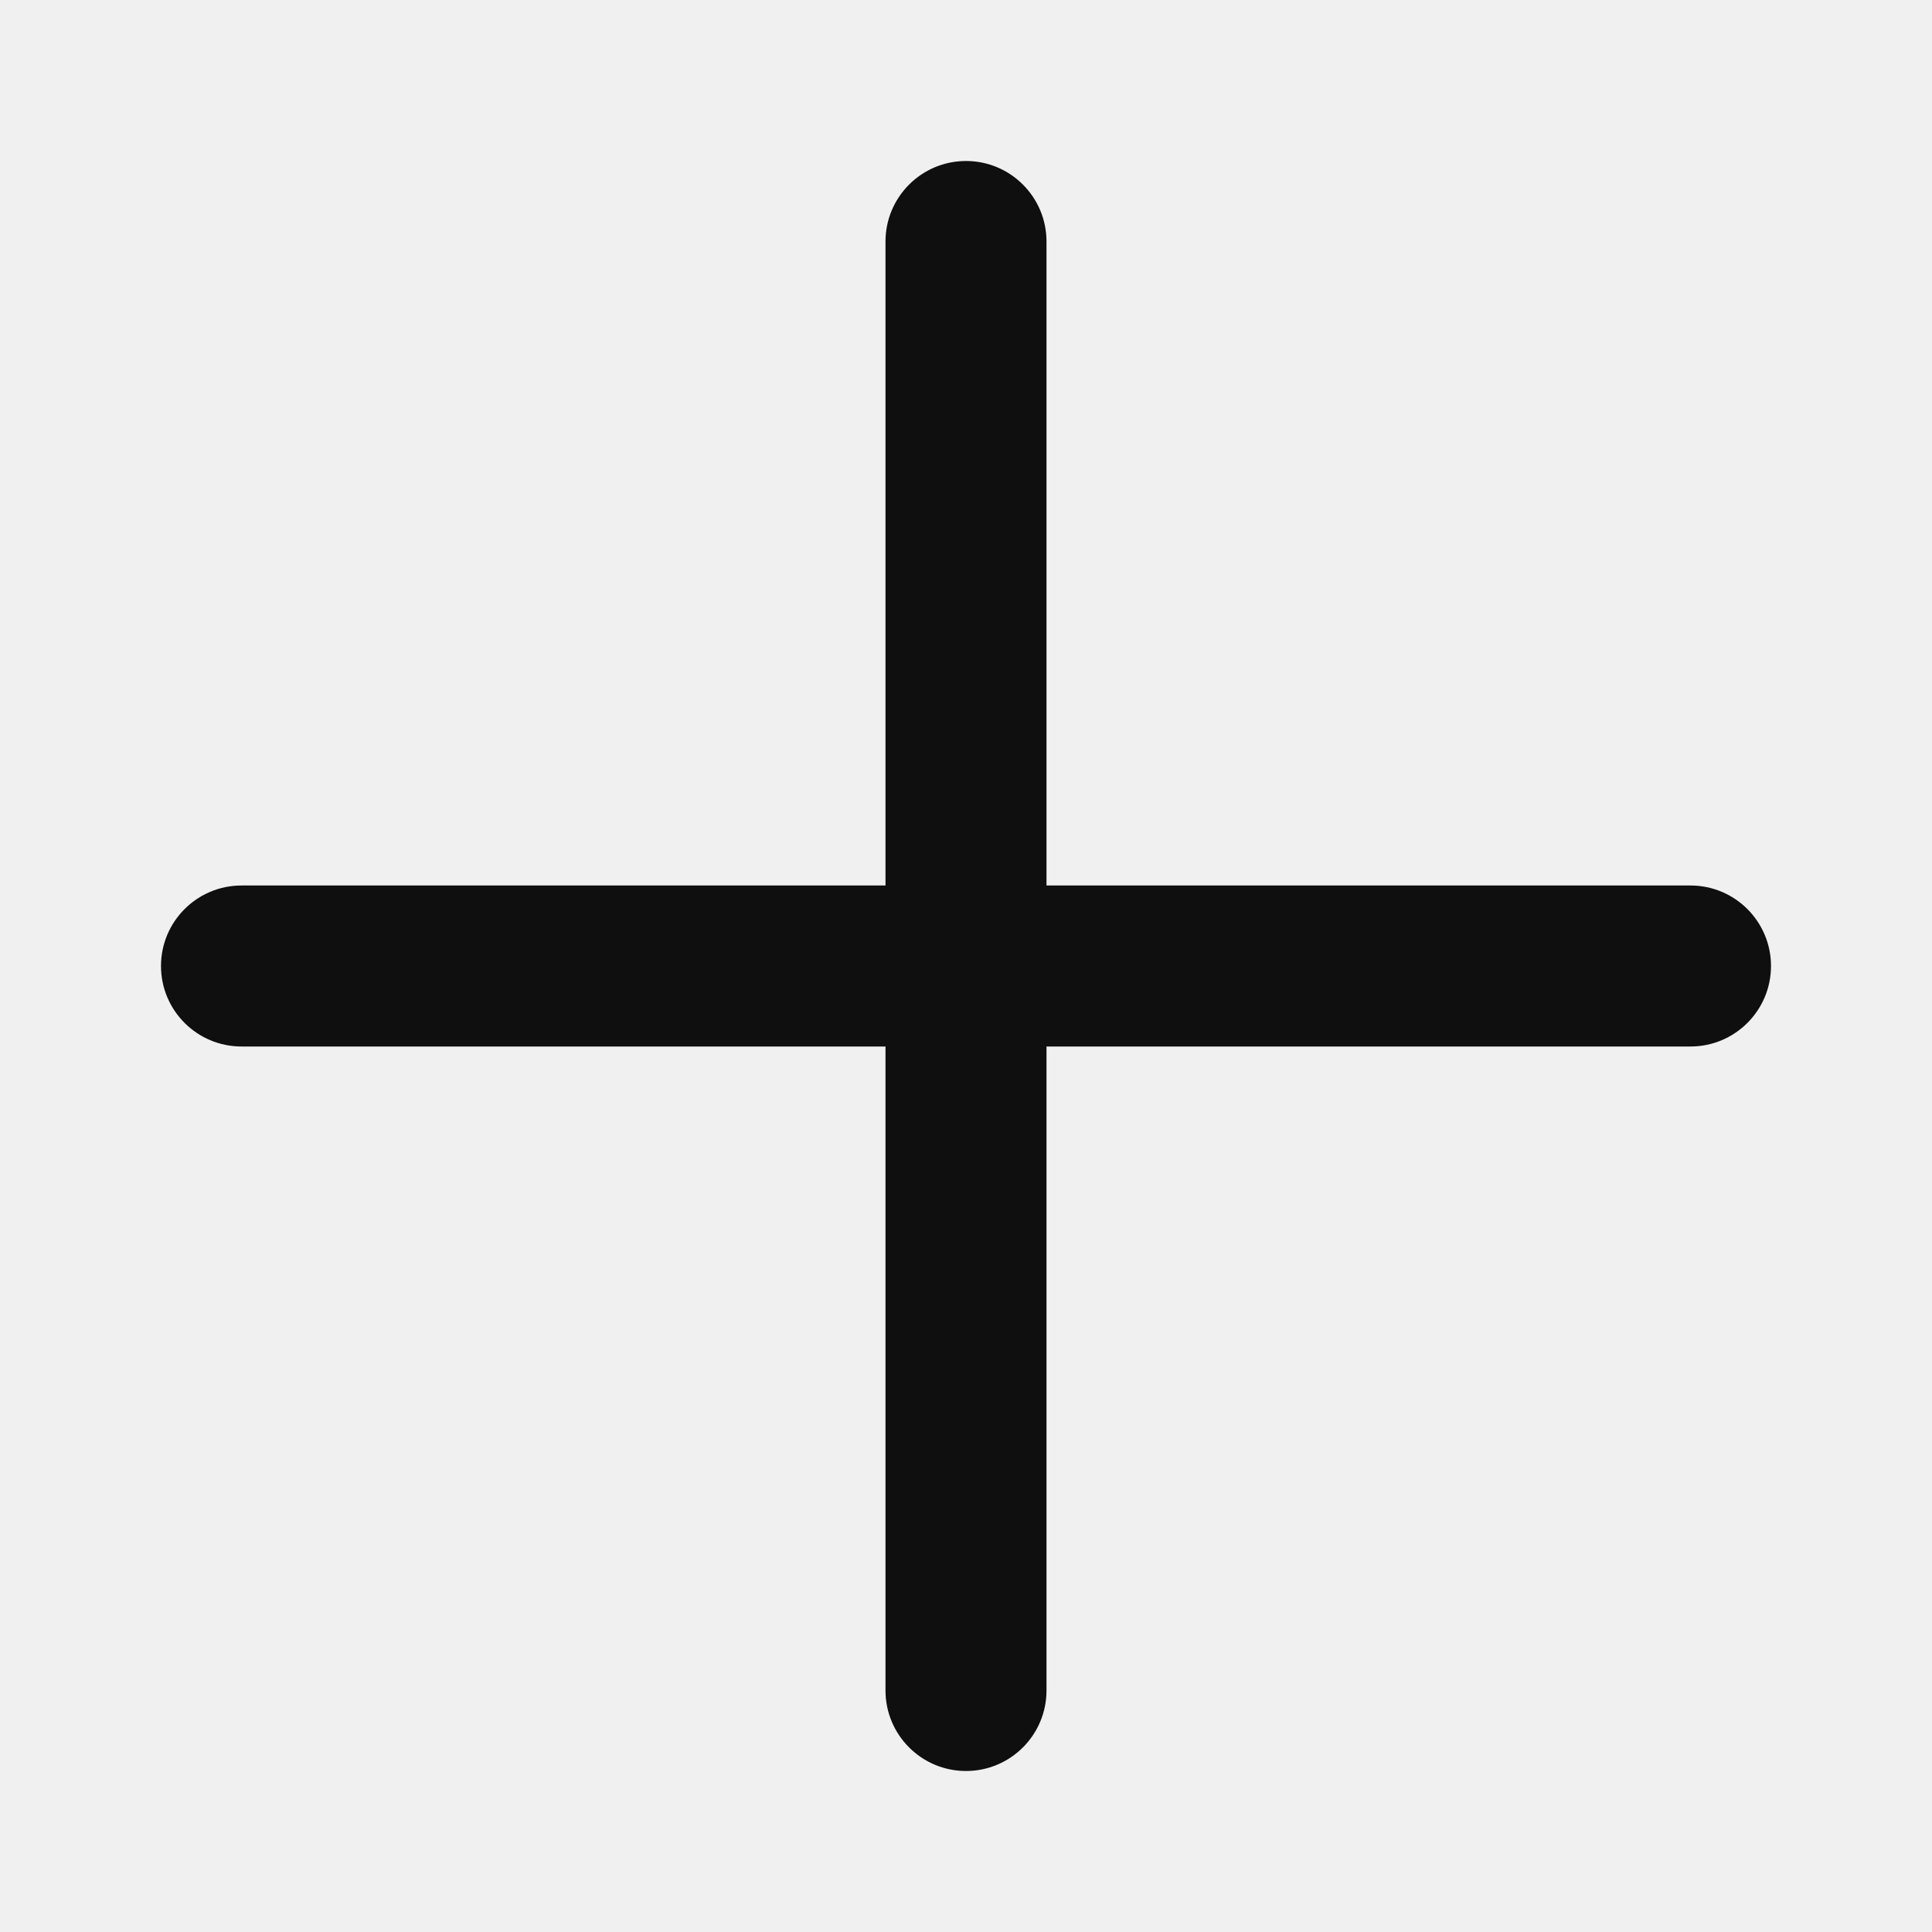
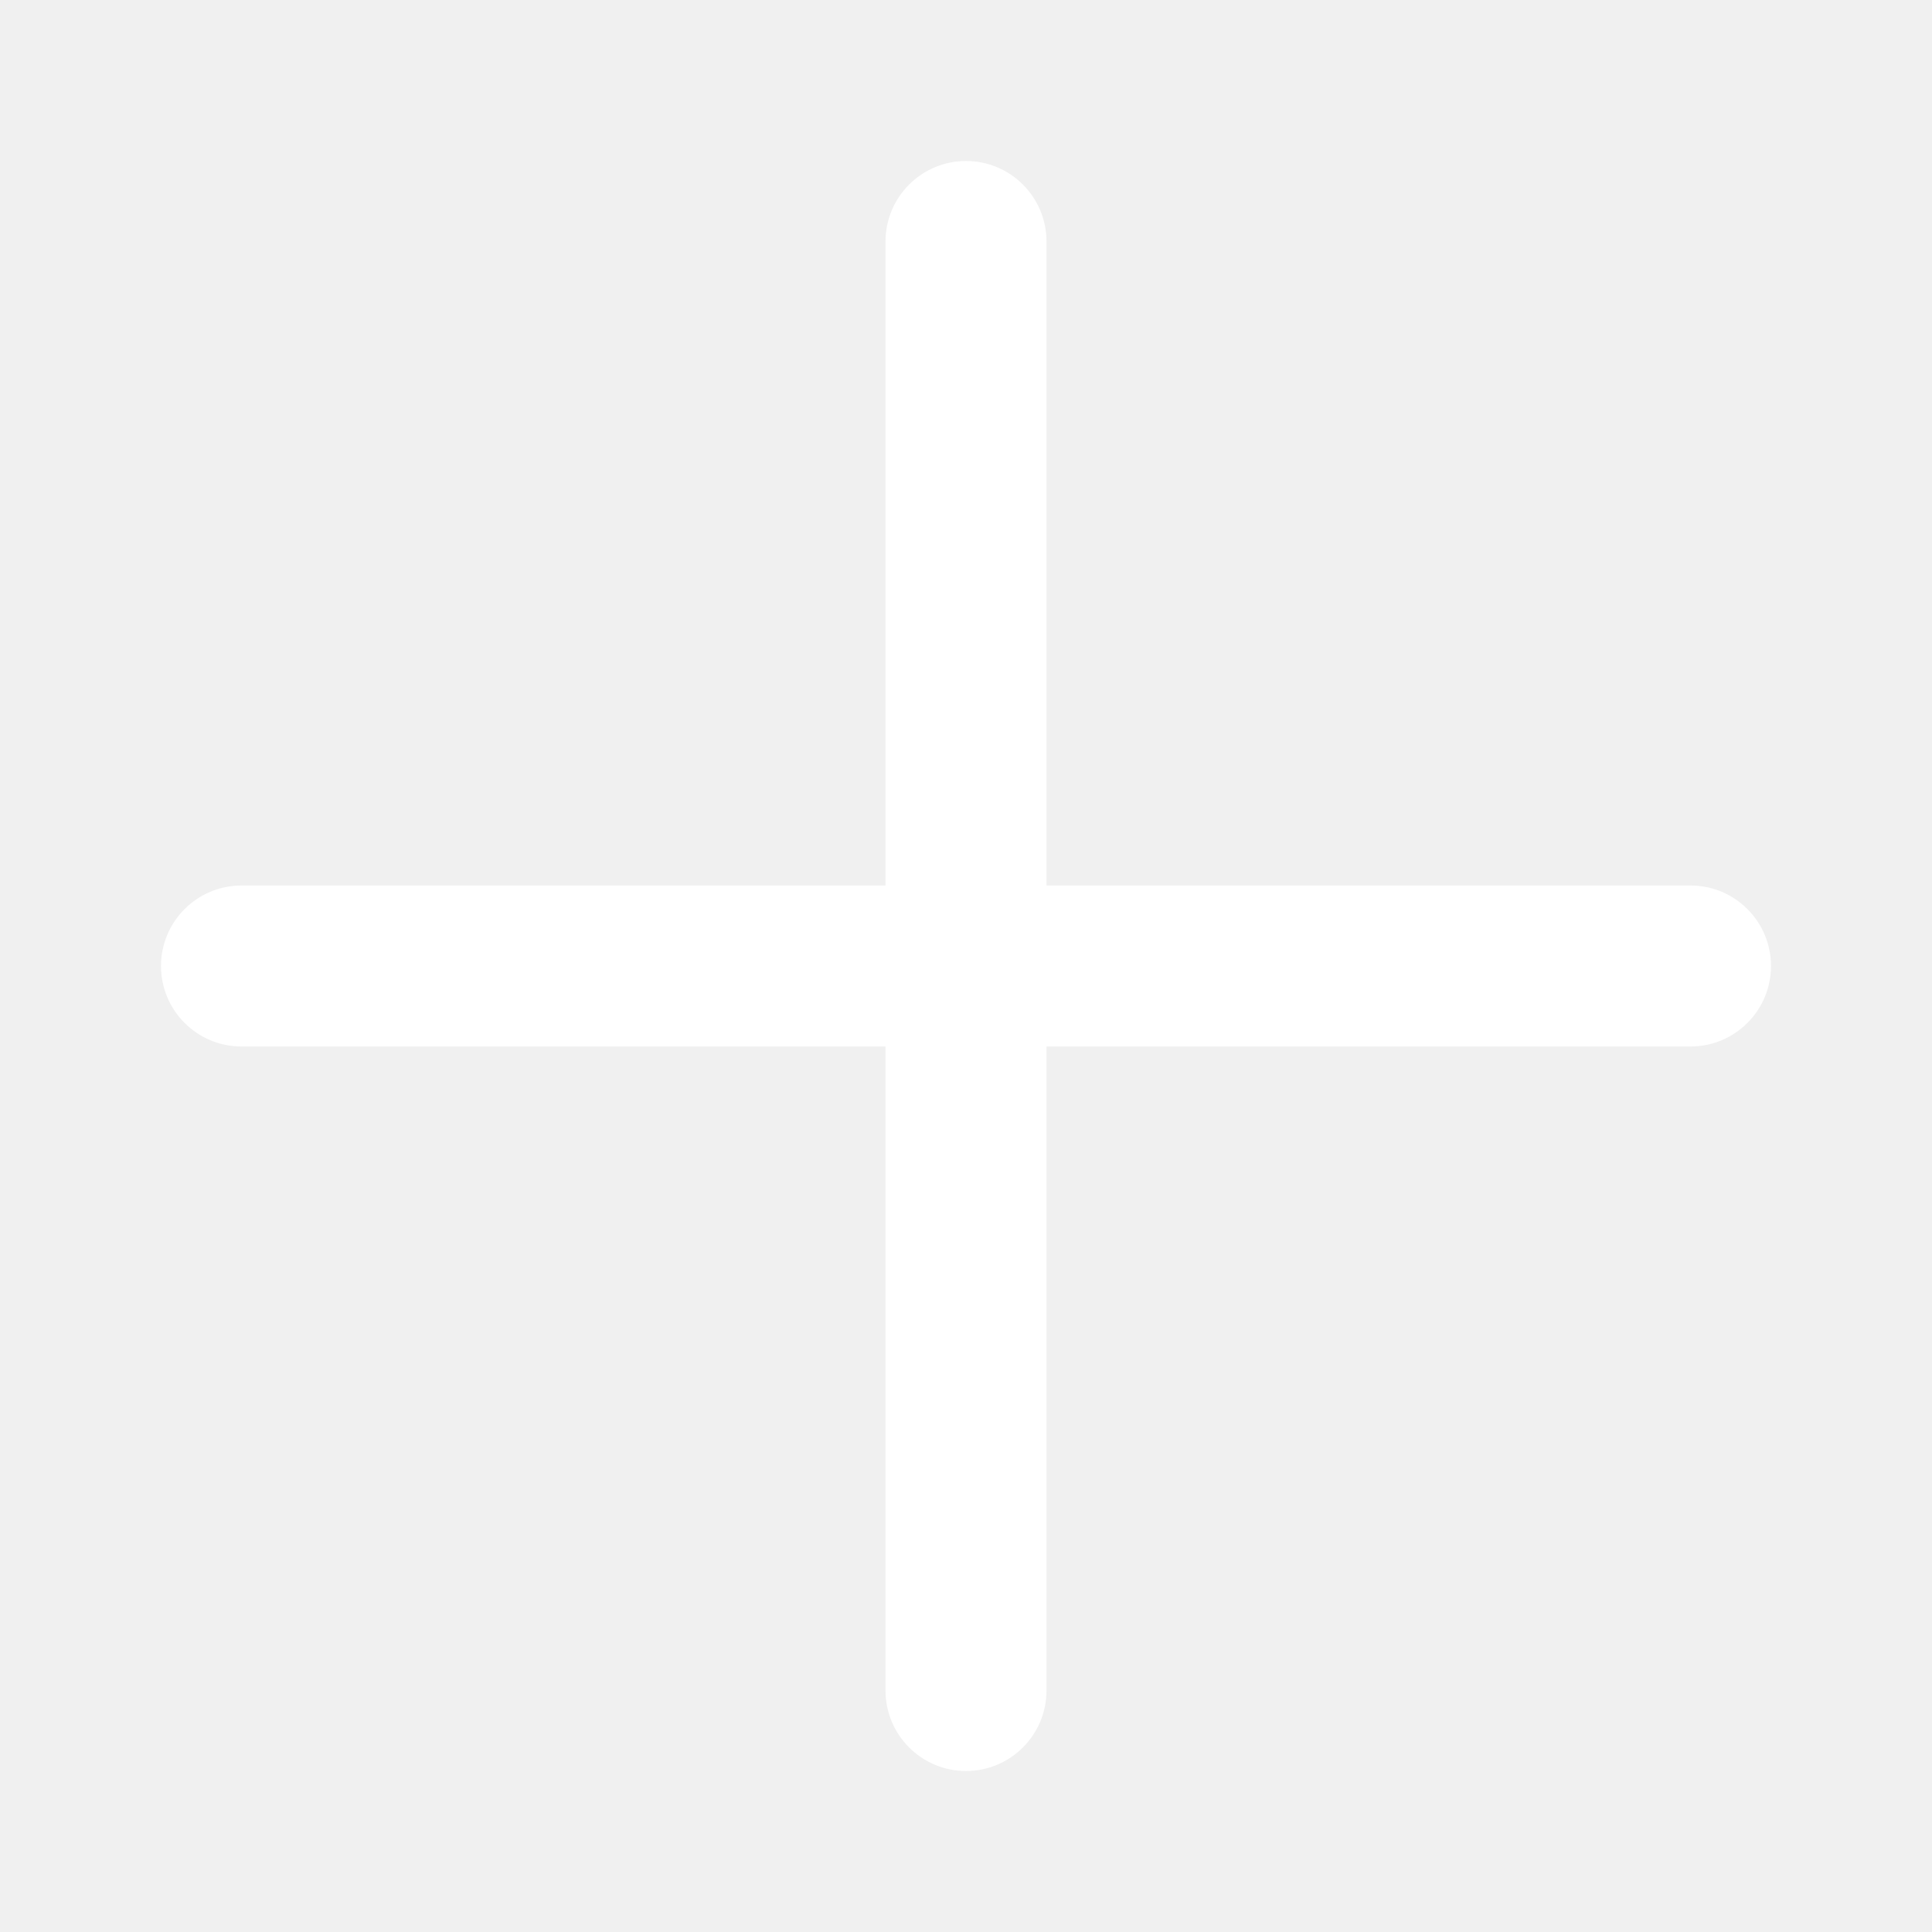
<svg xmlns="http://www.w3.org/2000/svg" width="800px" height="800px" viewBox="0 0 24 24" fill="none">
-   <path d="M13 3C13 2.448 12.552 2 12 2C11.448 2 11 2.448 11 3V11H3C2.448 11 2 11.448 2 12C2 12.552 2.448 13 3 13H11V21C11 21.552 11.448 22 12 22C12.552 22 13 21.552 13 21V13H21C21.552 13 22 12.552 22 12C22 11.448 21.552 11 21 11H13V3Z" fill="#0F0F0F" />
+   <path d="M13 3C13 2.448 12.552 2 12 2C11.448 2 11 2.448 11 3V11H3C2.448 11 2 11.448 2 12C2 12.552 2.448 13 3 13H11V21C11 21.552 11.448 22 12 22C12.552 22 13 21.552 13 21V13H21C21.552 13 22 12.552 22 12C22 11.448 21.552 11 21 11H13V3Z" fill="#FFFFFF" />
</svg>
